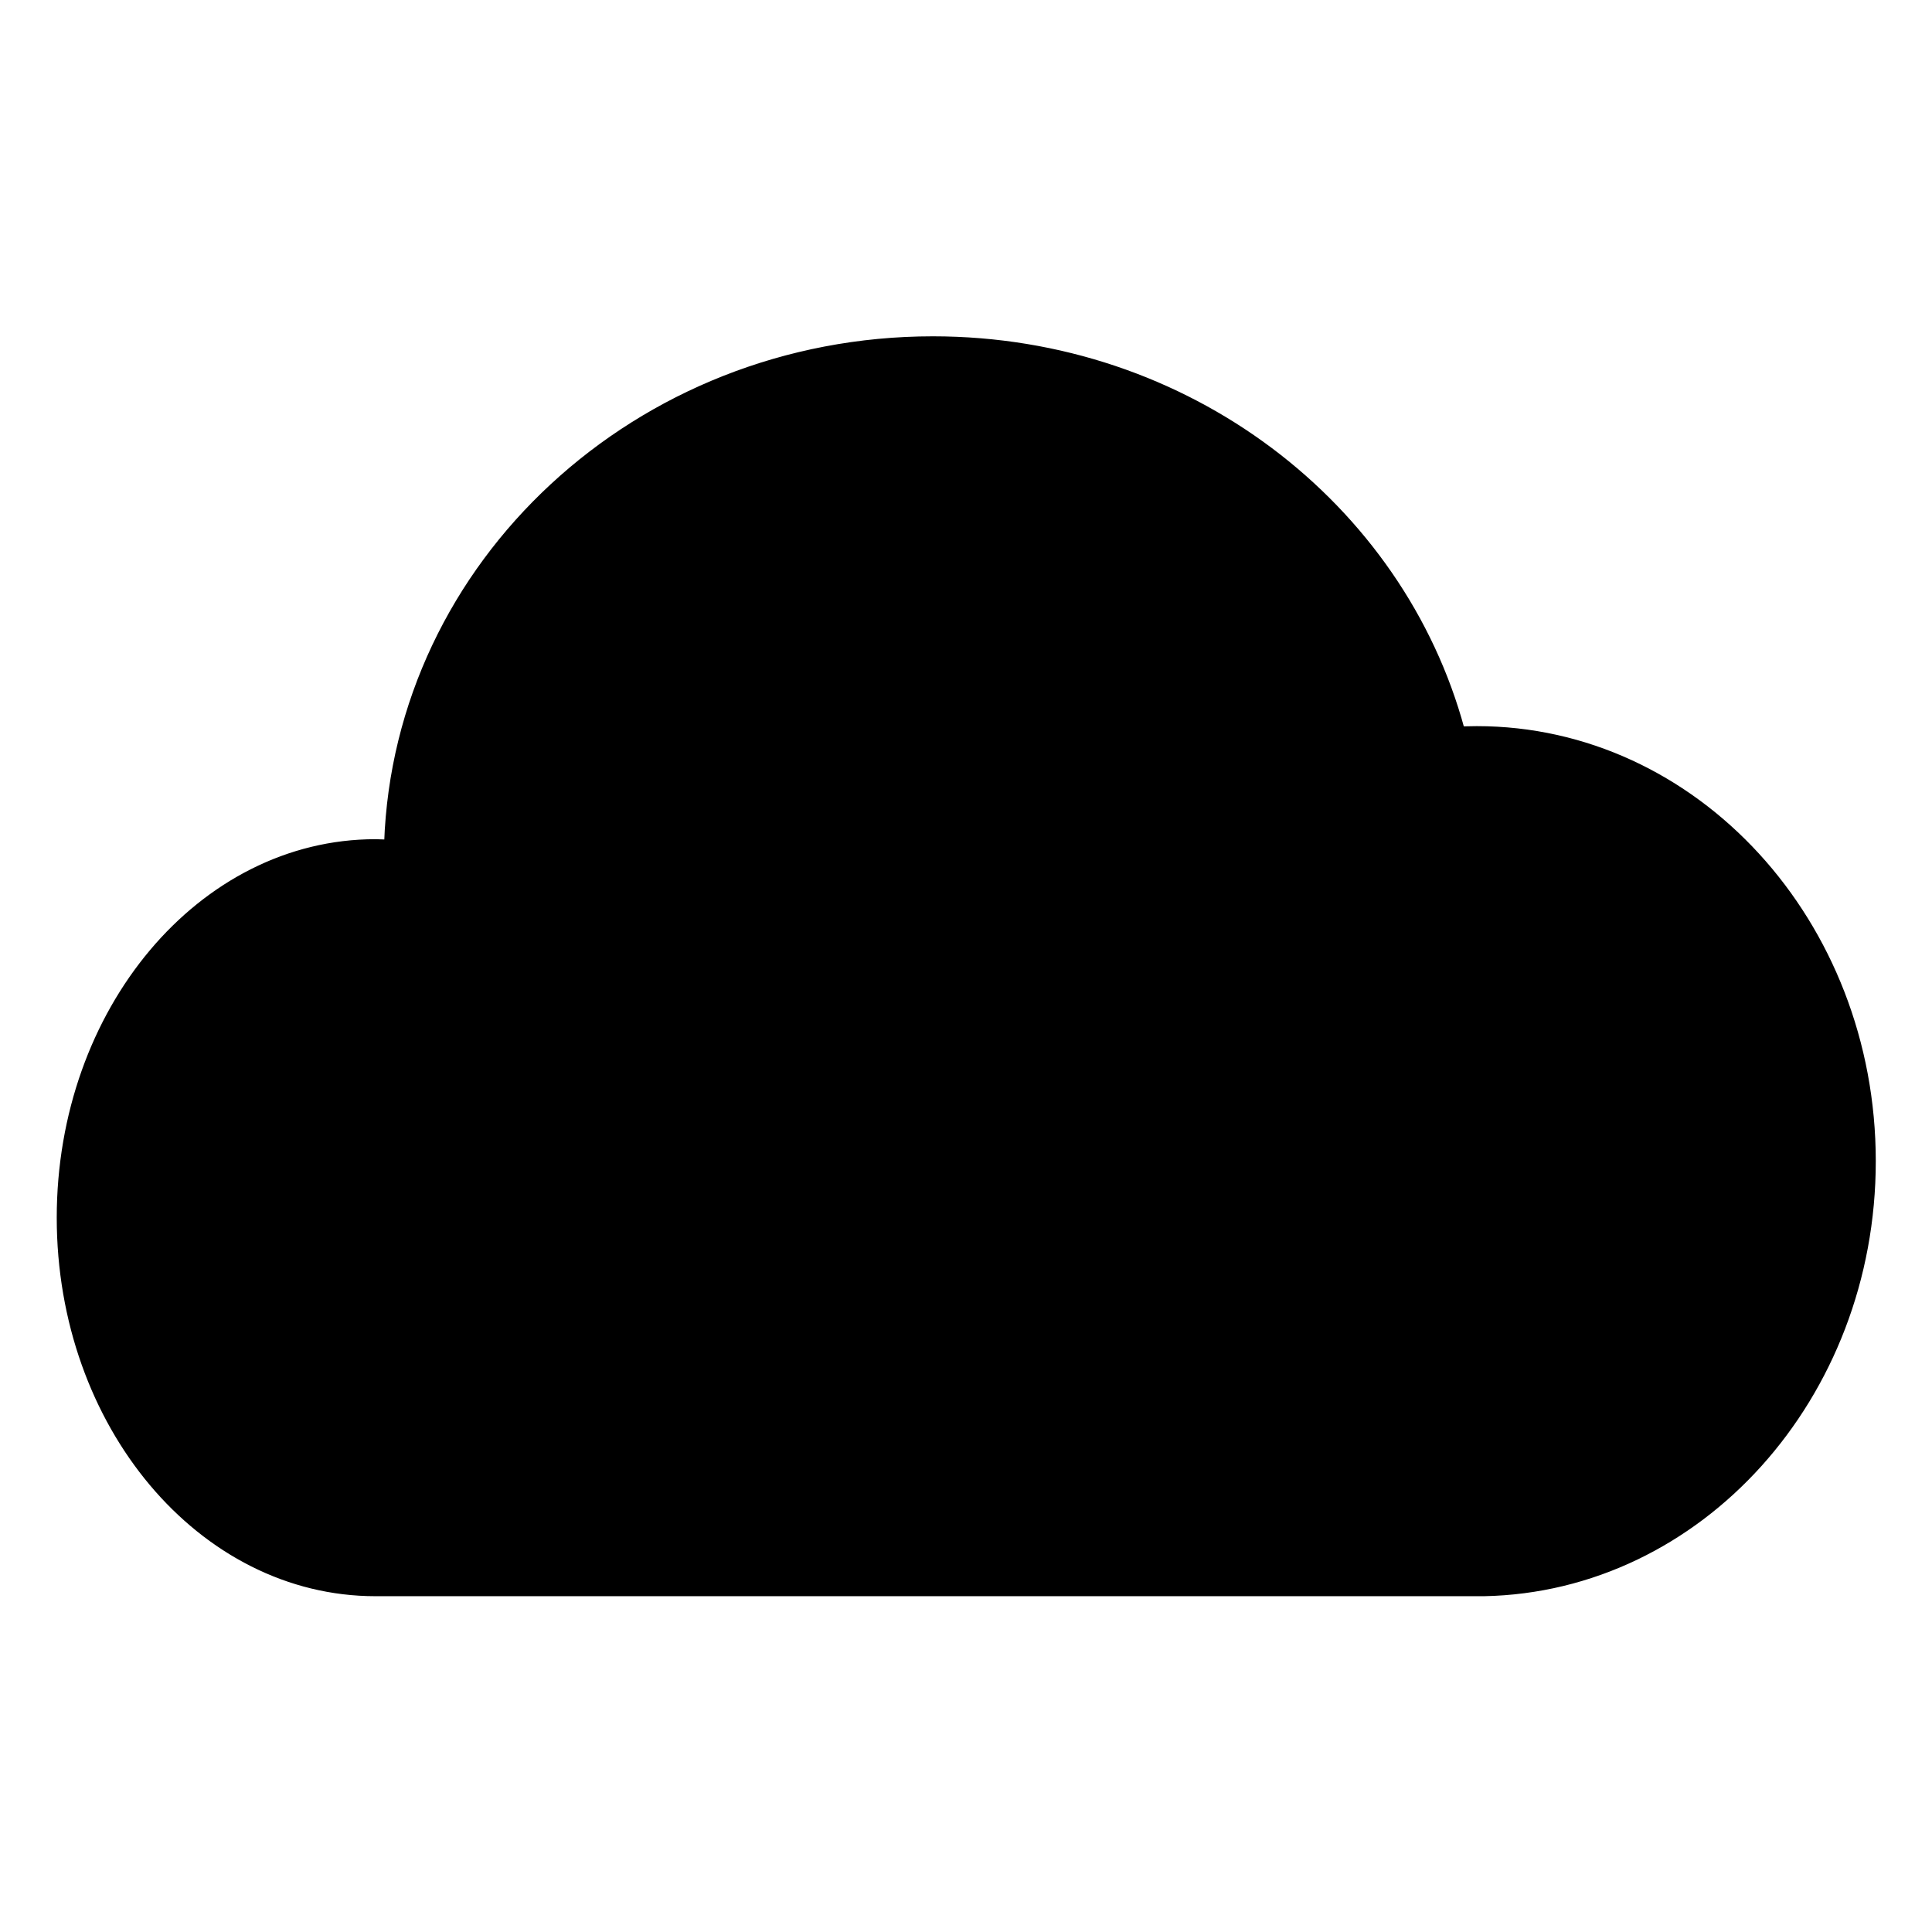
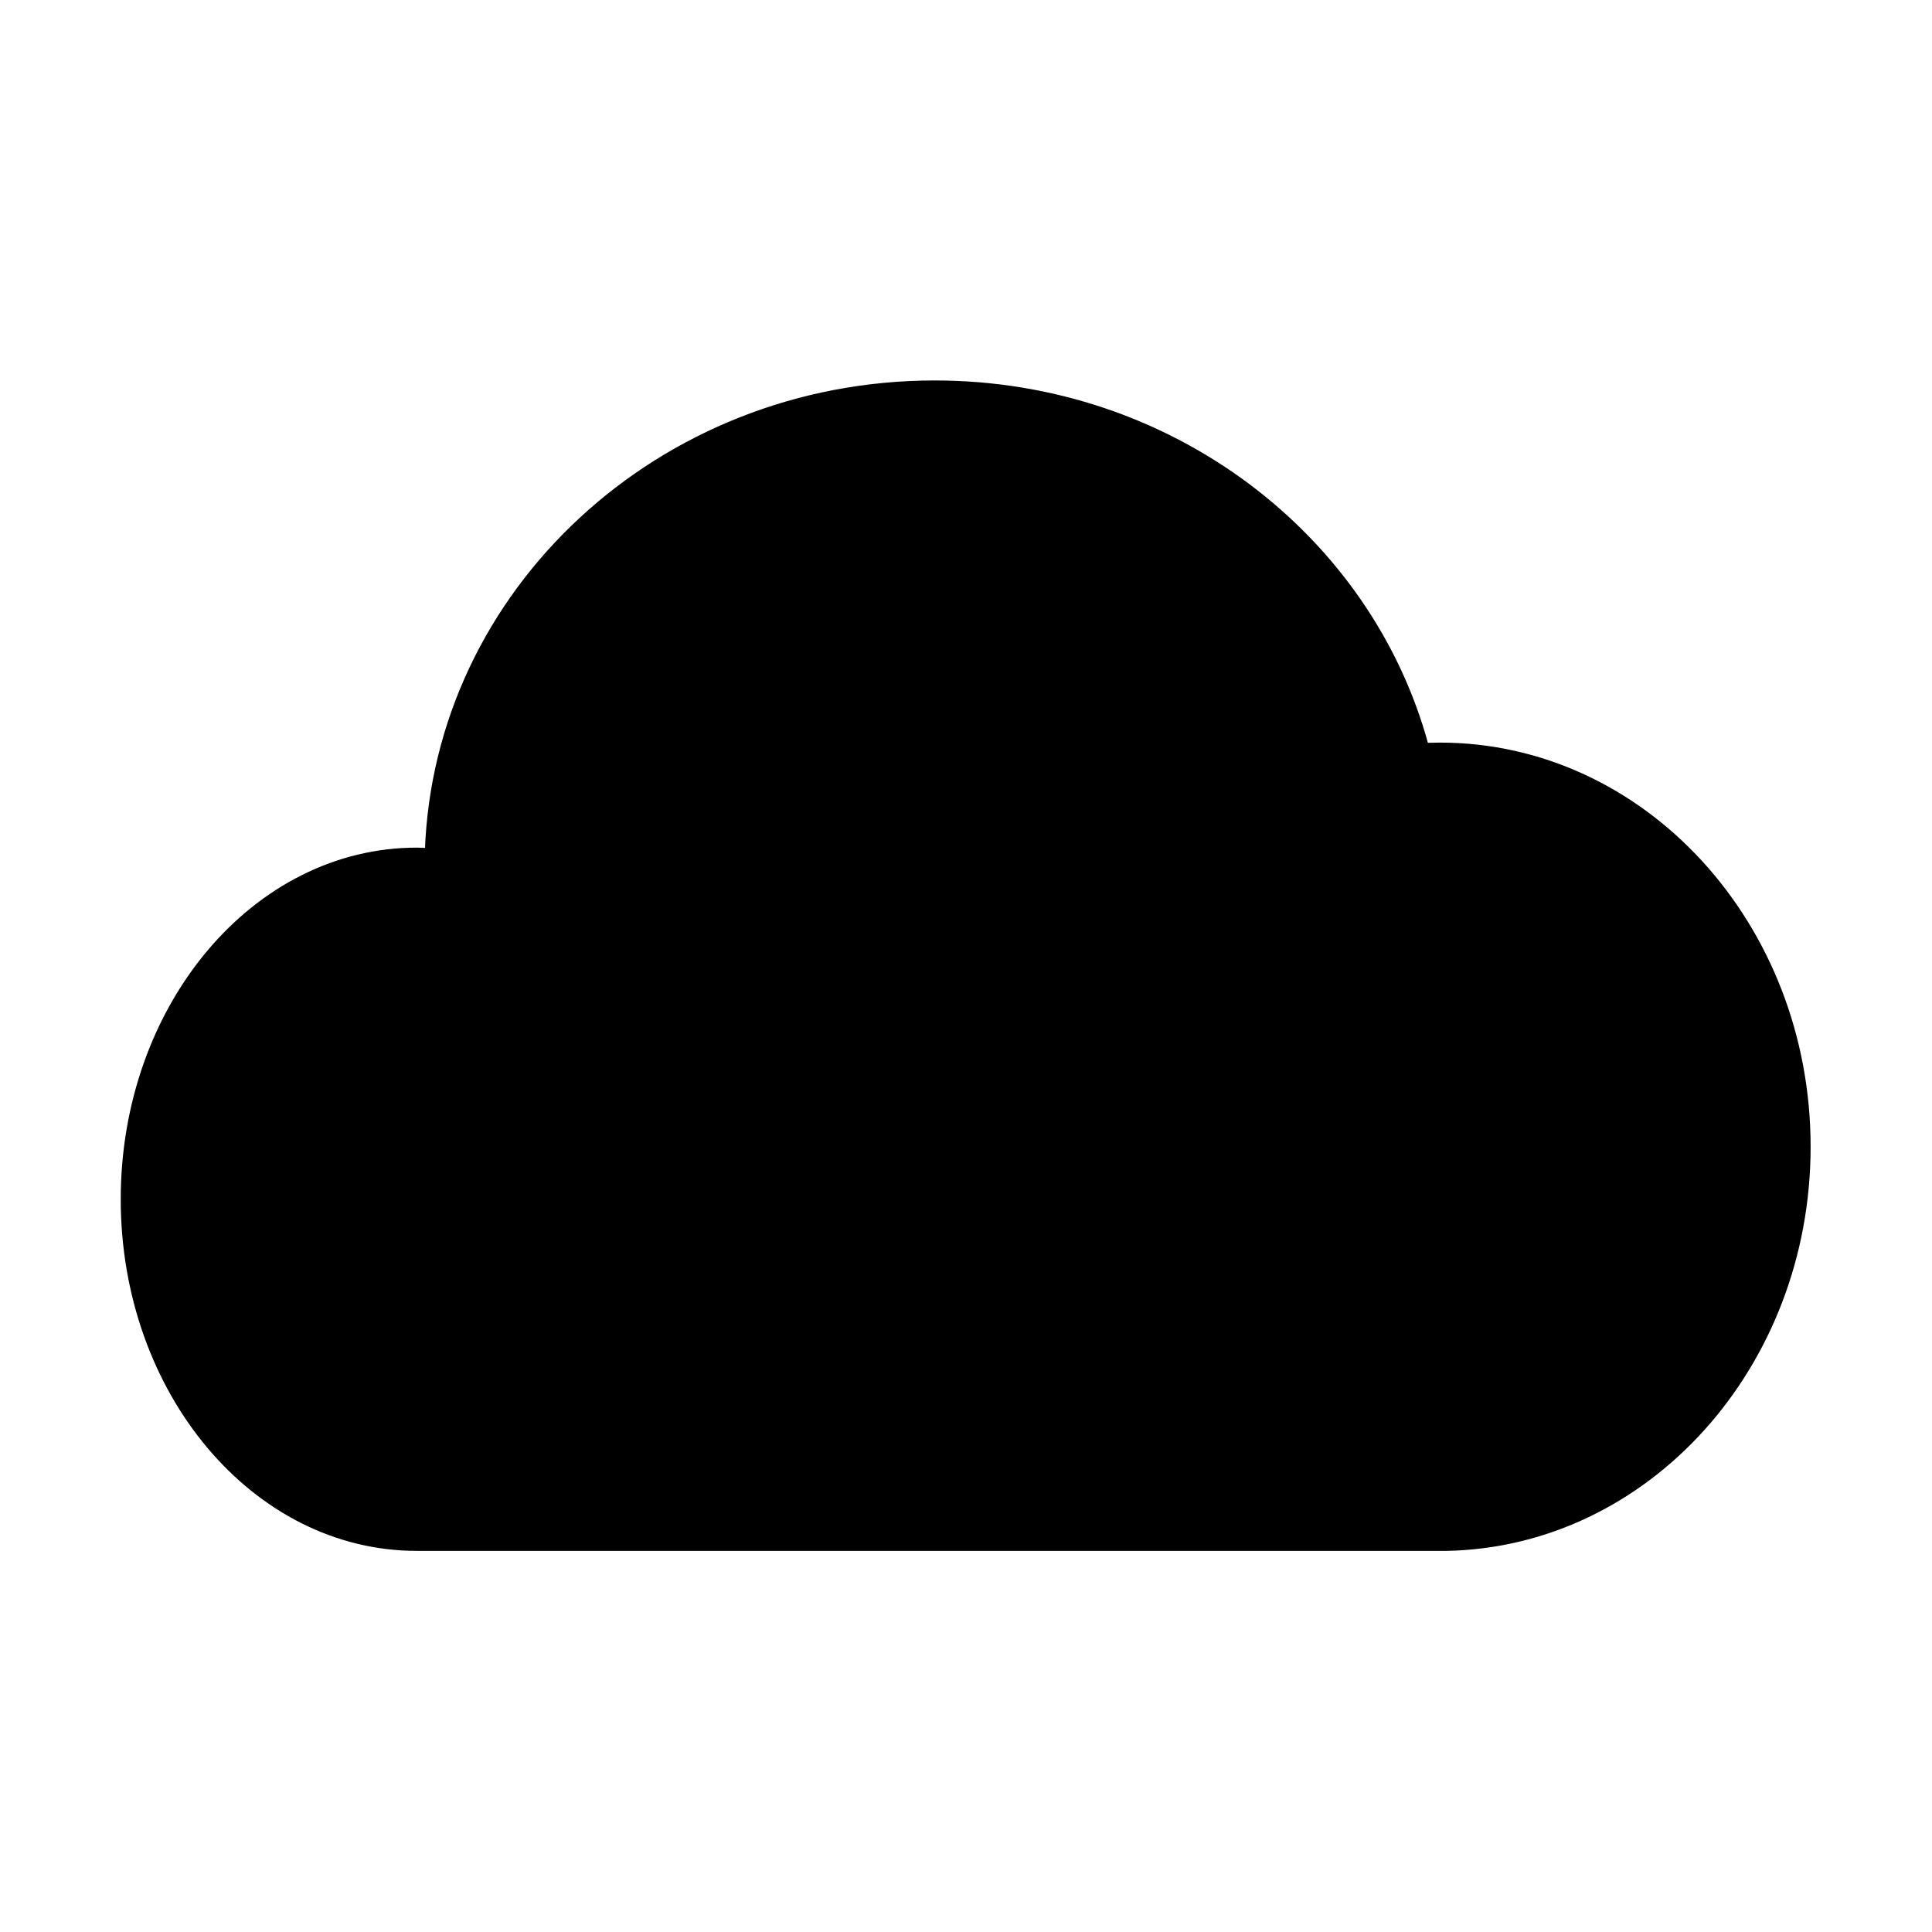
<svg xmlns="http://www.w3.org/2000/svg" width="1024" height="1024" viewBox="0 0 1024 1024">
-   <g transform="translate(-0.000, -0.000) scale(1.000)">
+   <g transform="translate(36.052, 36.052) scale(0.929)">
    <path stroke="#000" stroke-width="3.872" d="M32.009 645.403c0 109.717 74.76 198.68 167.007 198.68h587.475c114.024-2.198 205.774-103.738 205.774-228.648 0-126.258-93.826-228.634-209.553-228.634l-8.332.14c-32.138-118.933-145.278-206.75-279.915-206.75-156.382 0-283.817 118.623-288.928 266.735l-6.52-.202c-92.247 0-167.008 88.948-167.008 198.68z" />
  </g>
</svg>
